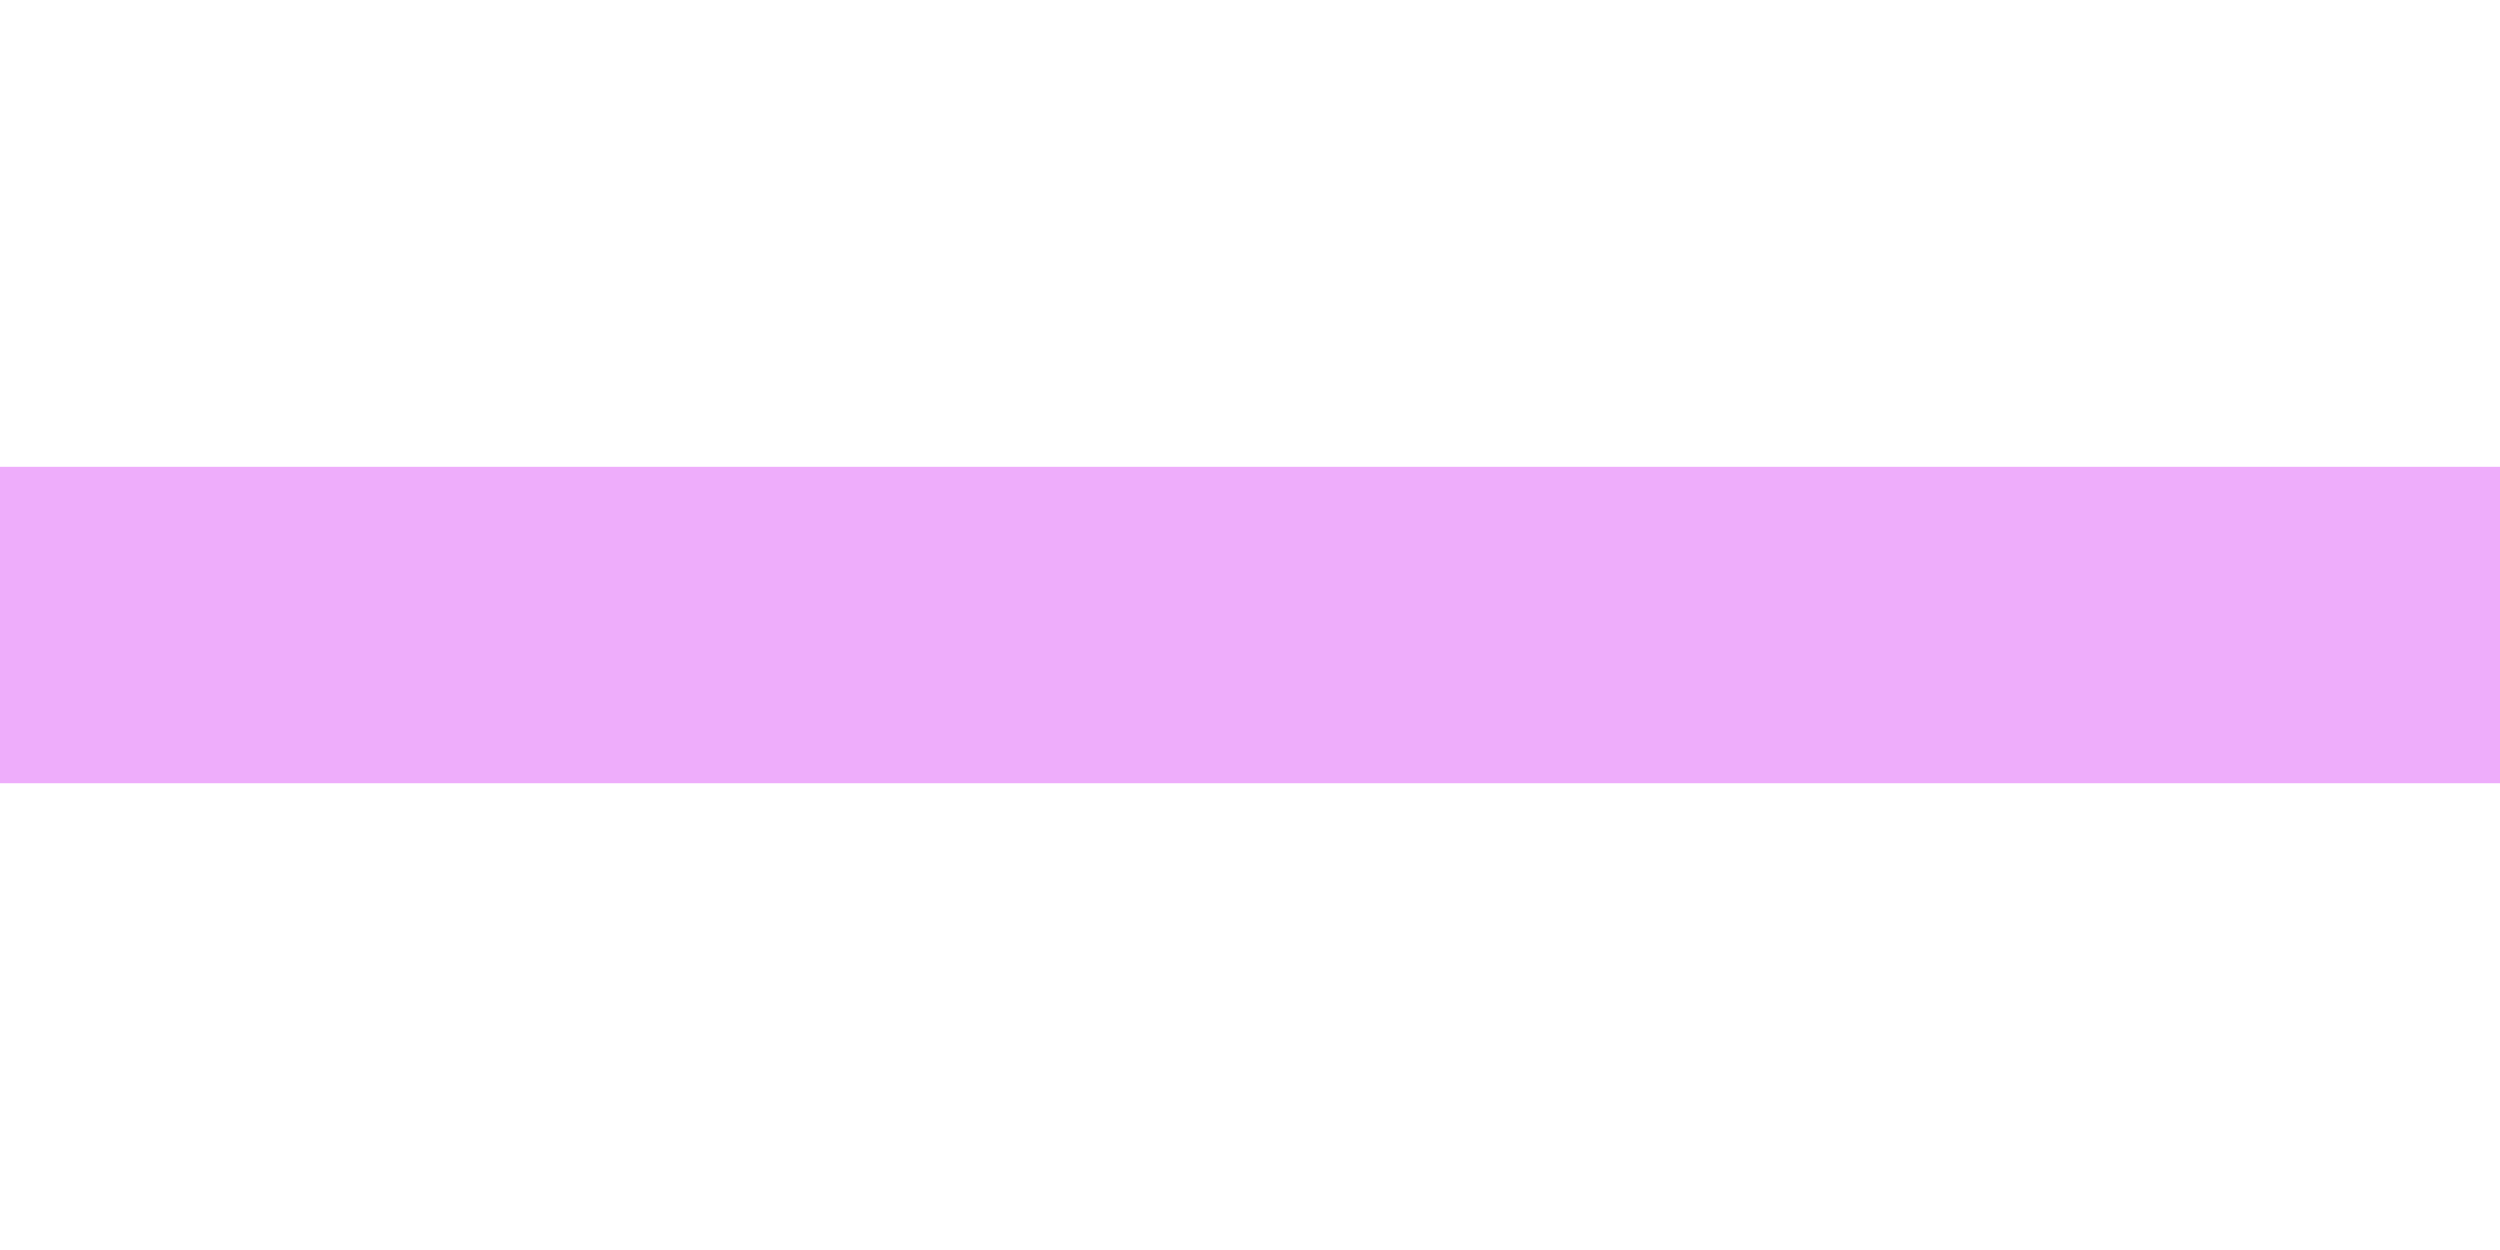
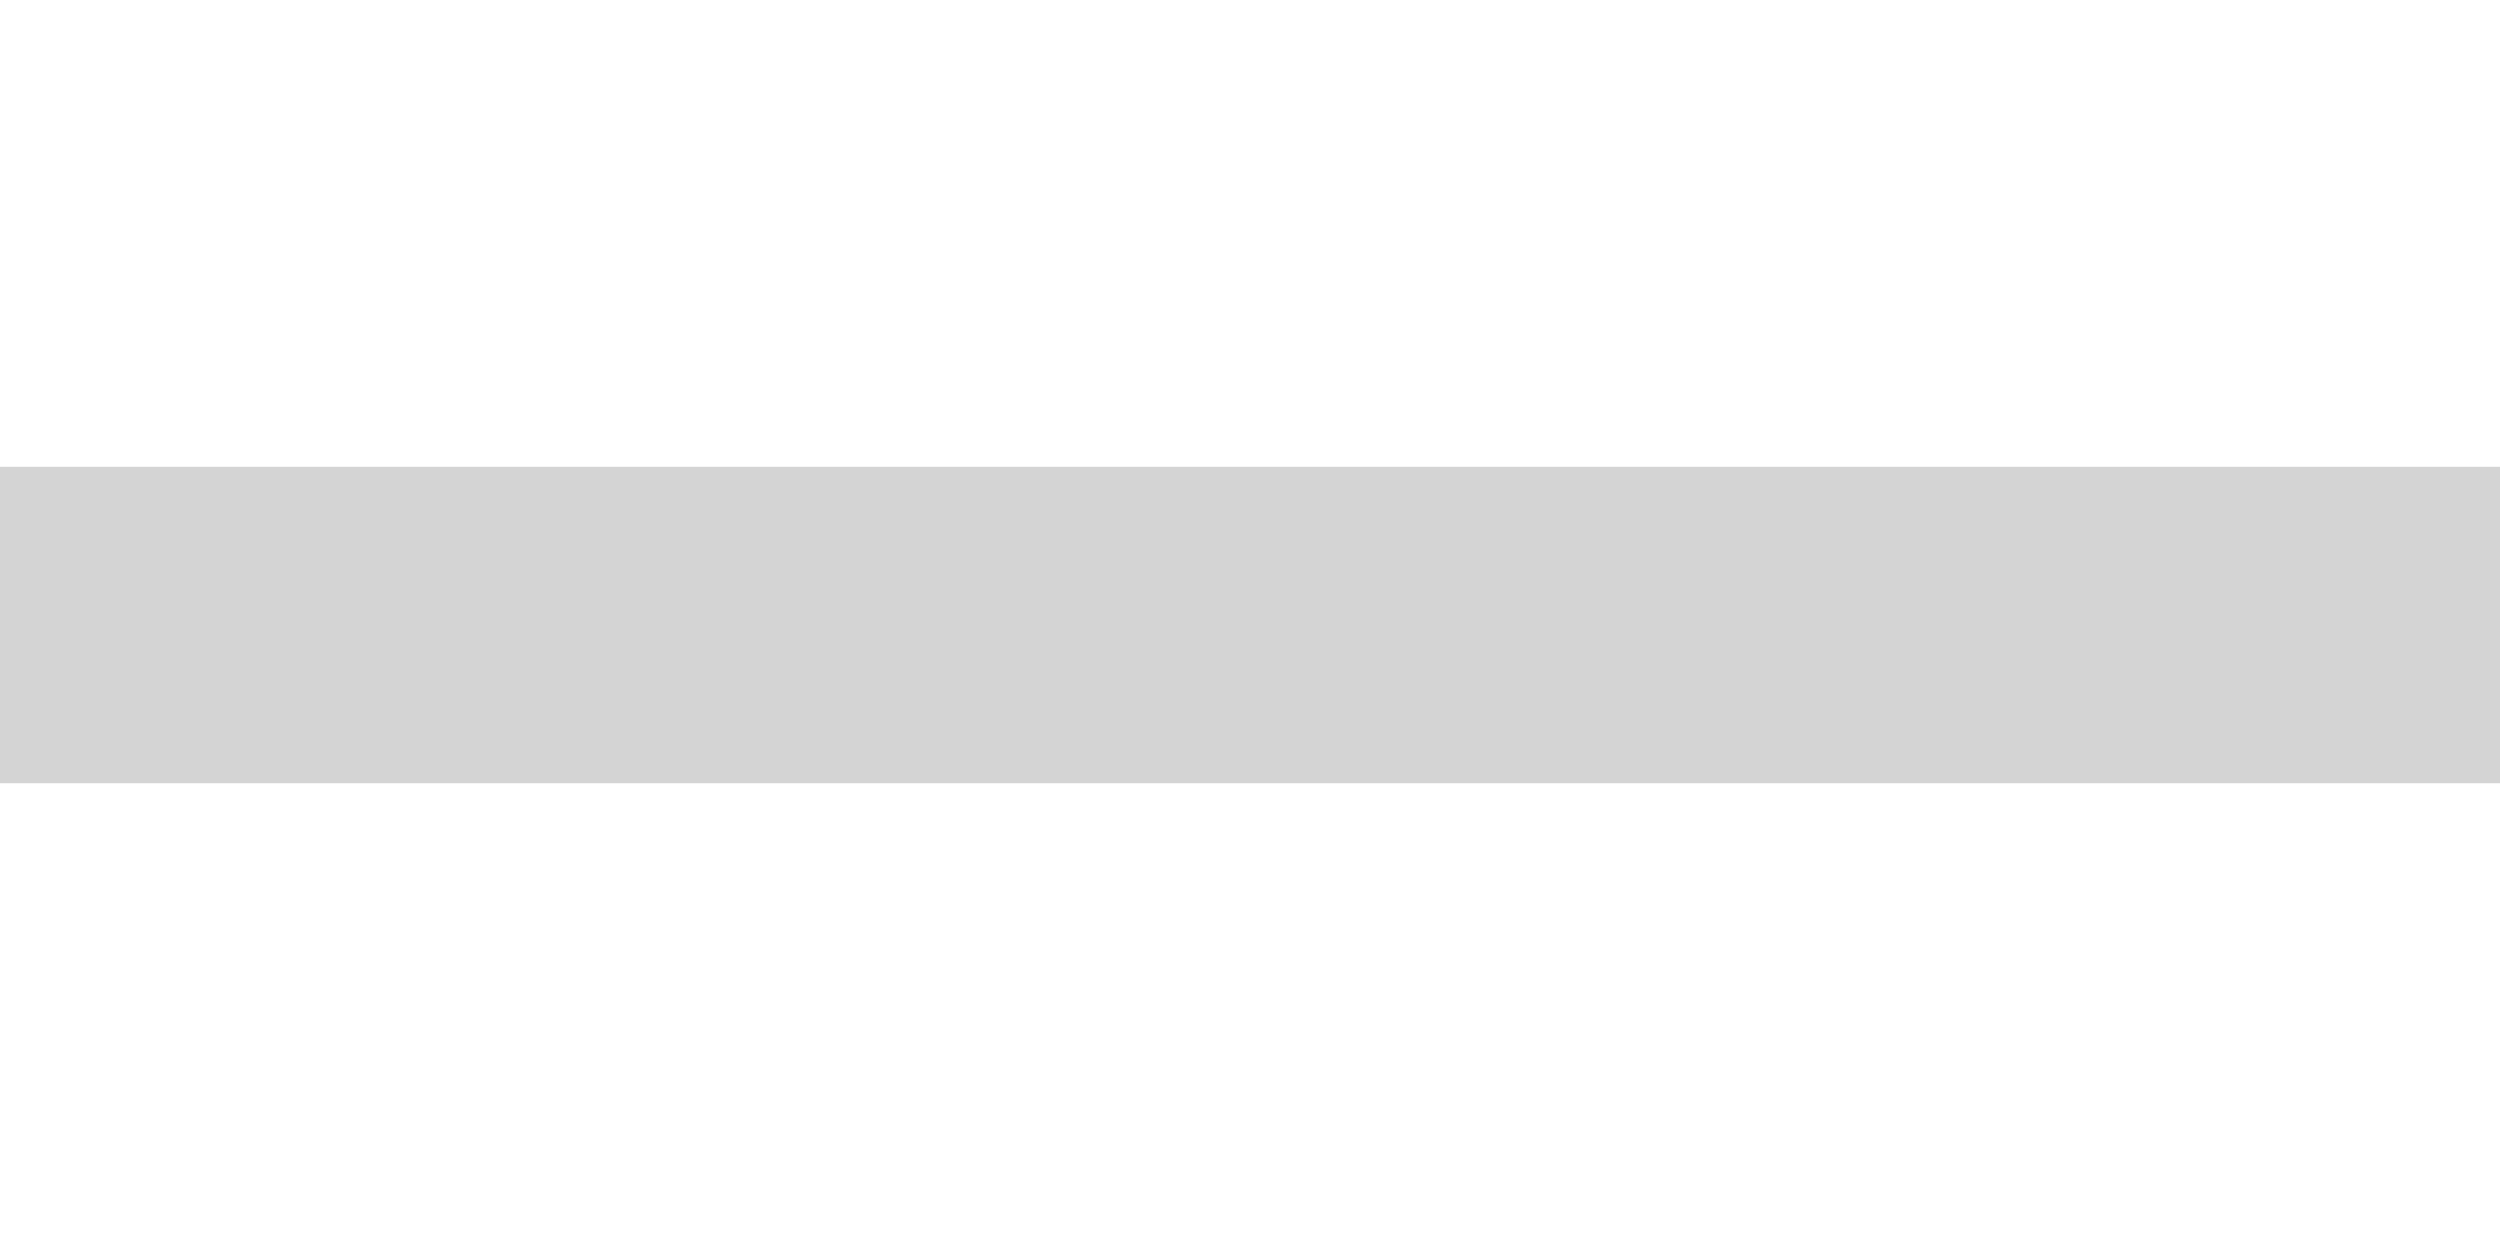
<svg xmlns="http://www.w3.org/2000/svg" width="100%" height="100%" viewBox="0 0 100 50" version="1.1" xml:space="preserve" style="fill-rule:evenodd;clip-rule:evenodd;stroke-linejoin:round;stroke-miterlimit:2;">
-   <rect x="0" y="18.672" width="100" height="12.657" style="fill:#eeadfb;" />
+   <rect x="0" y="18.672" width="100" height="12.657" style="fill:#d4d4d4;" />
</svg>
